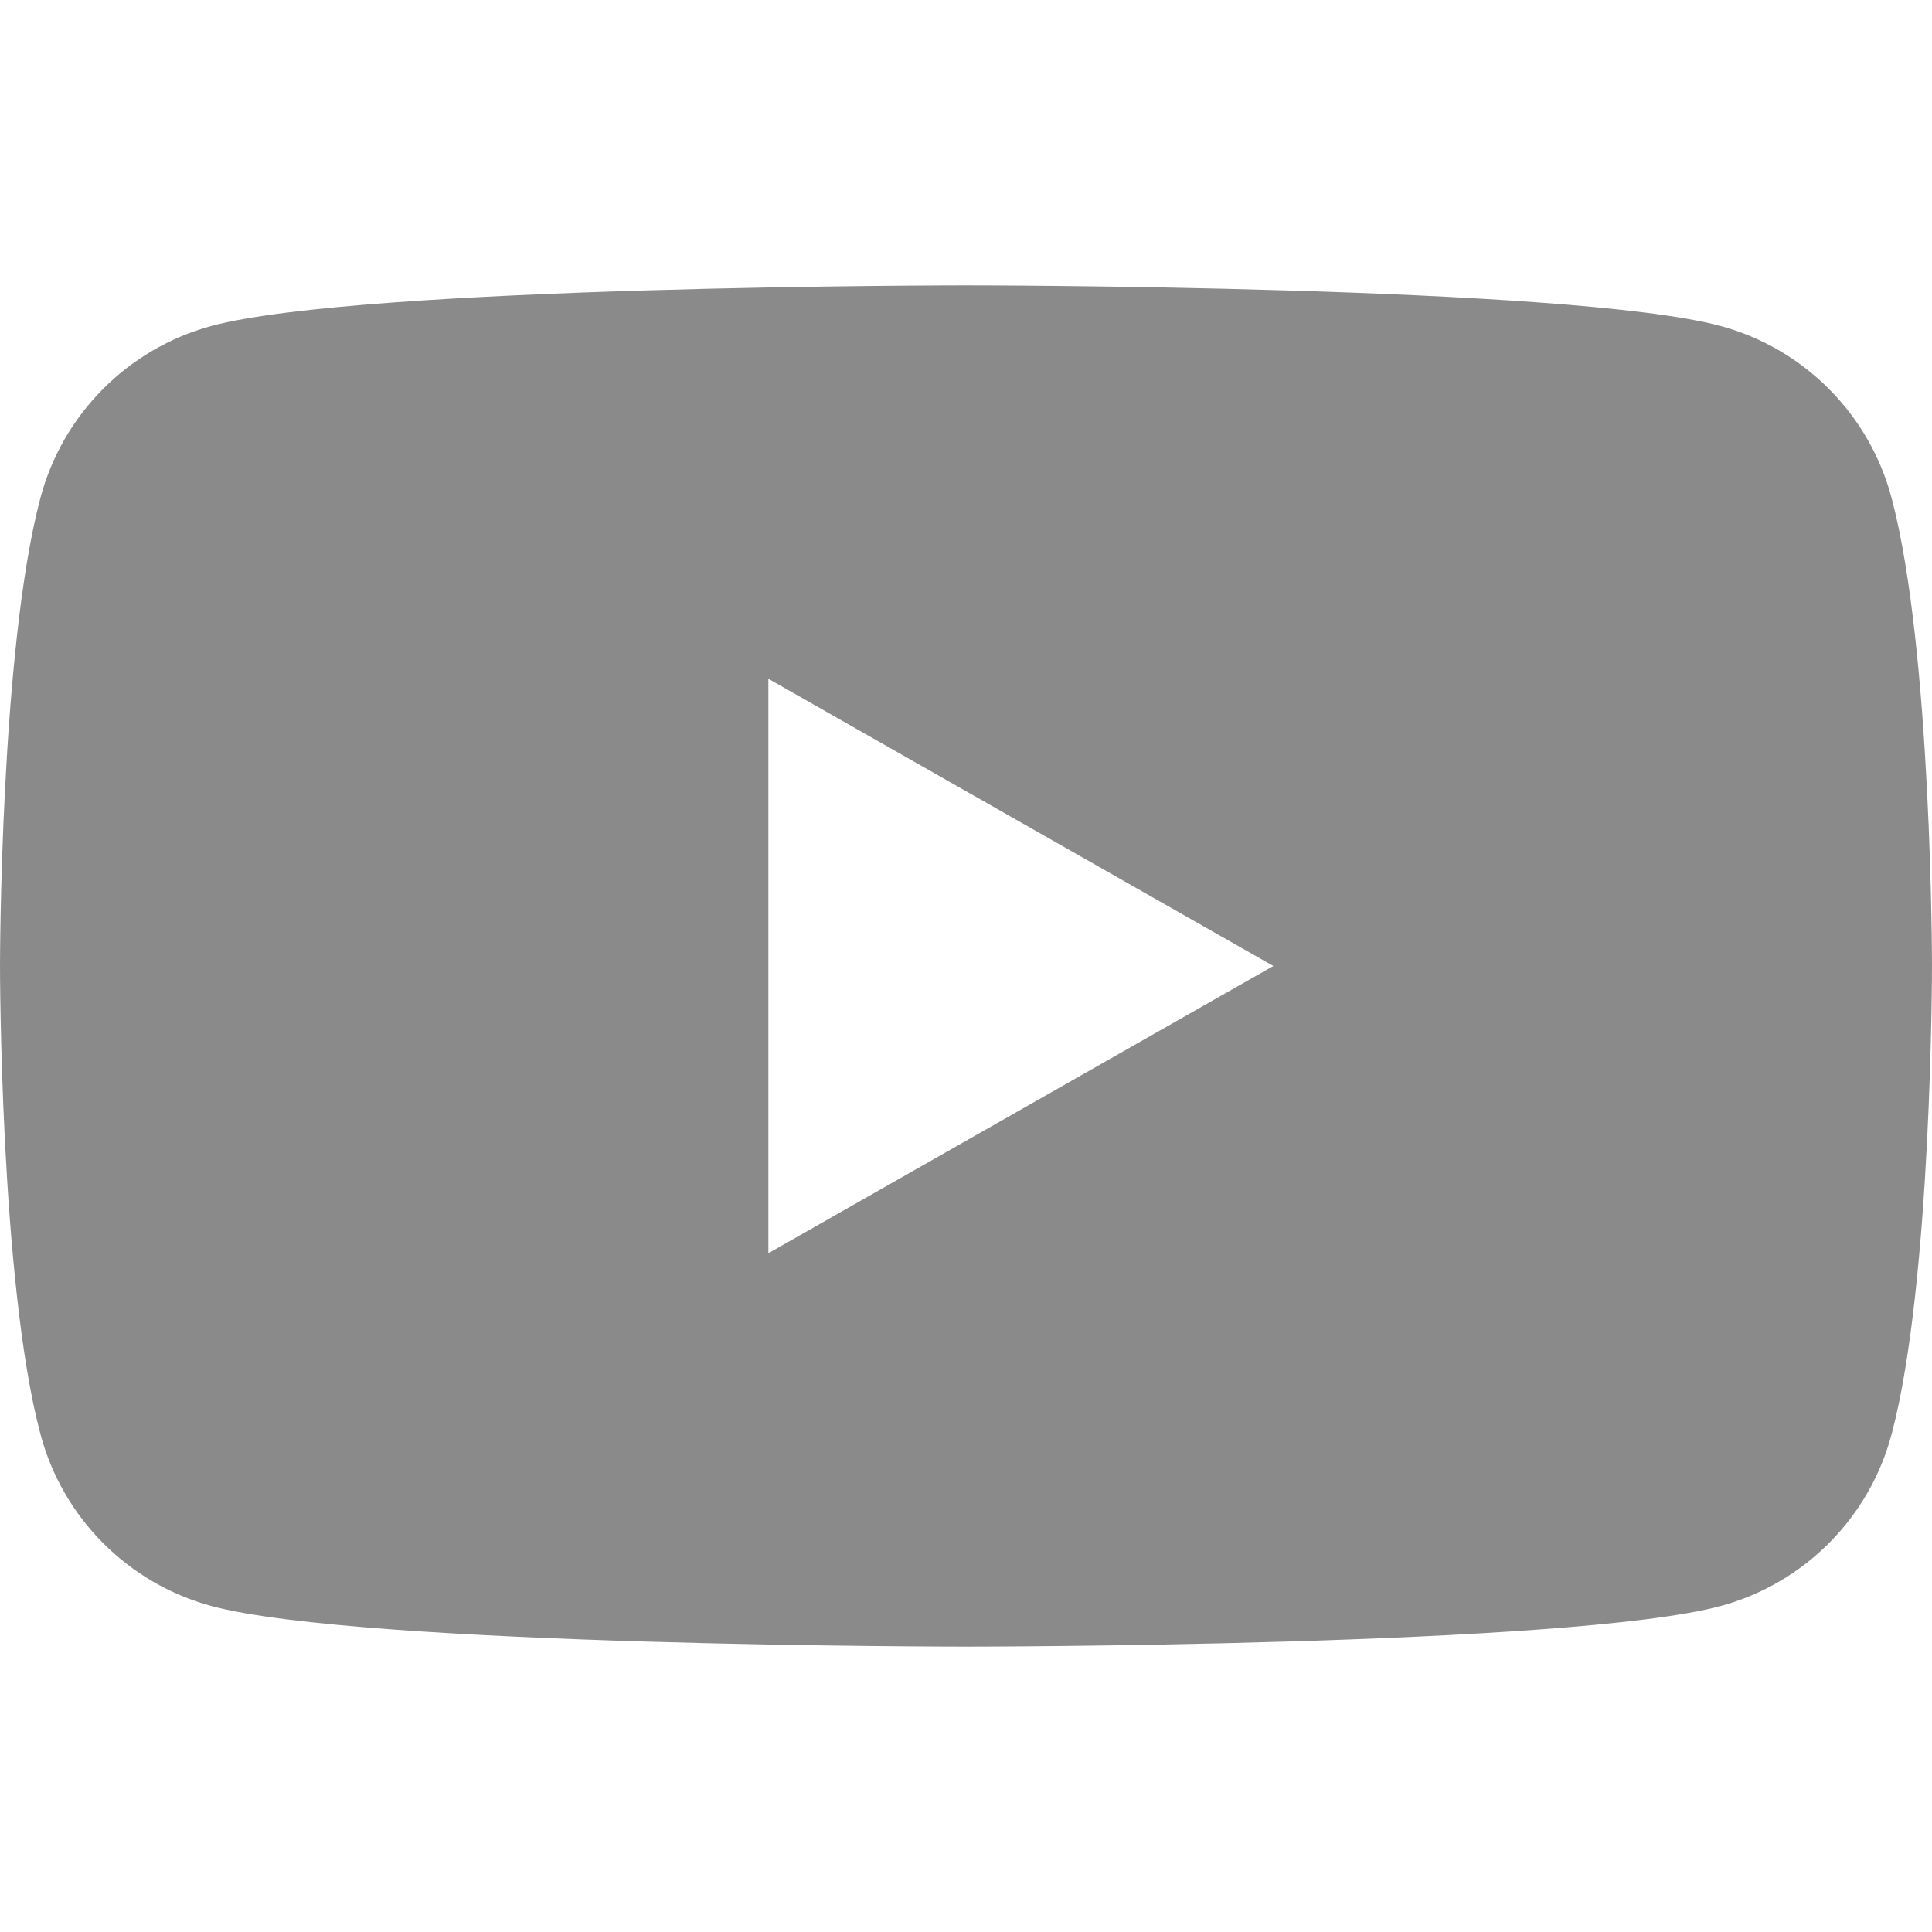
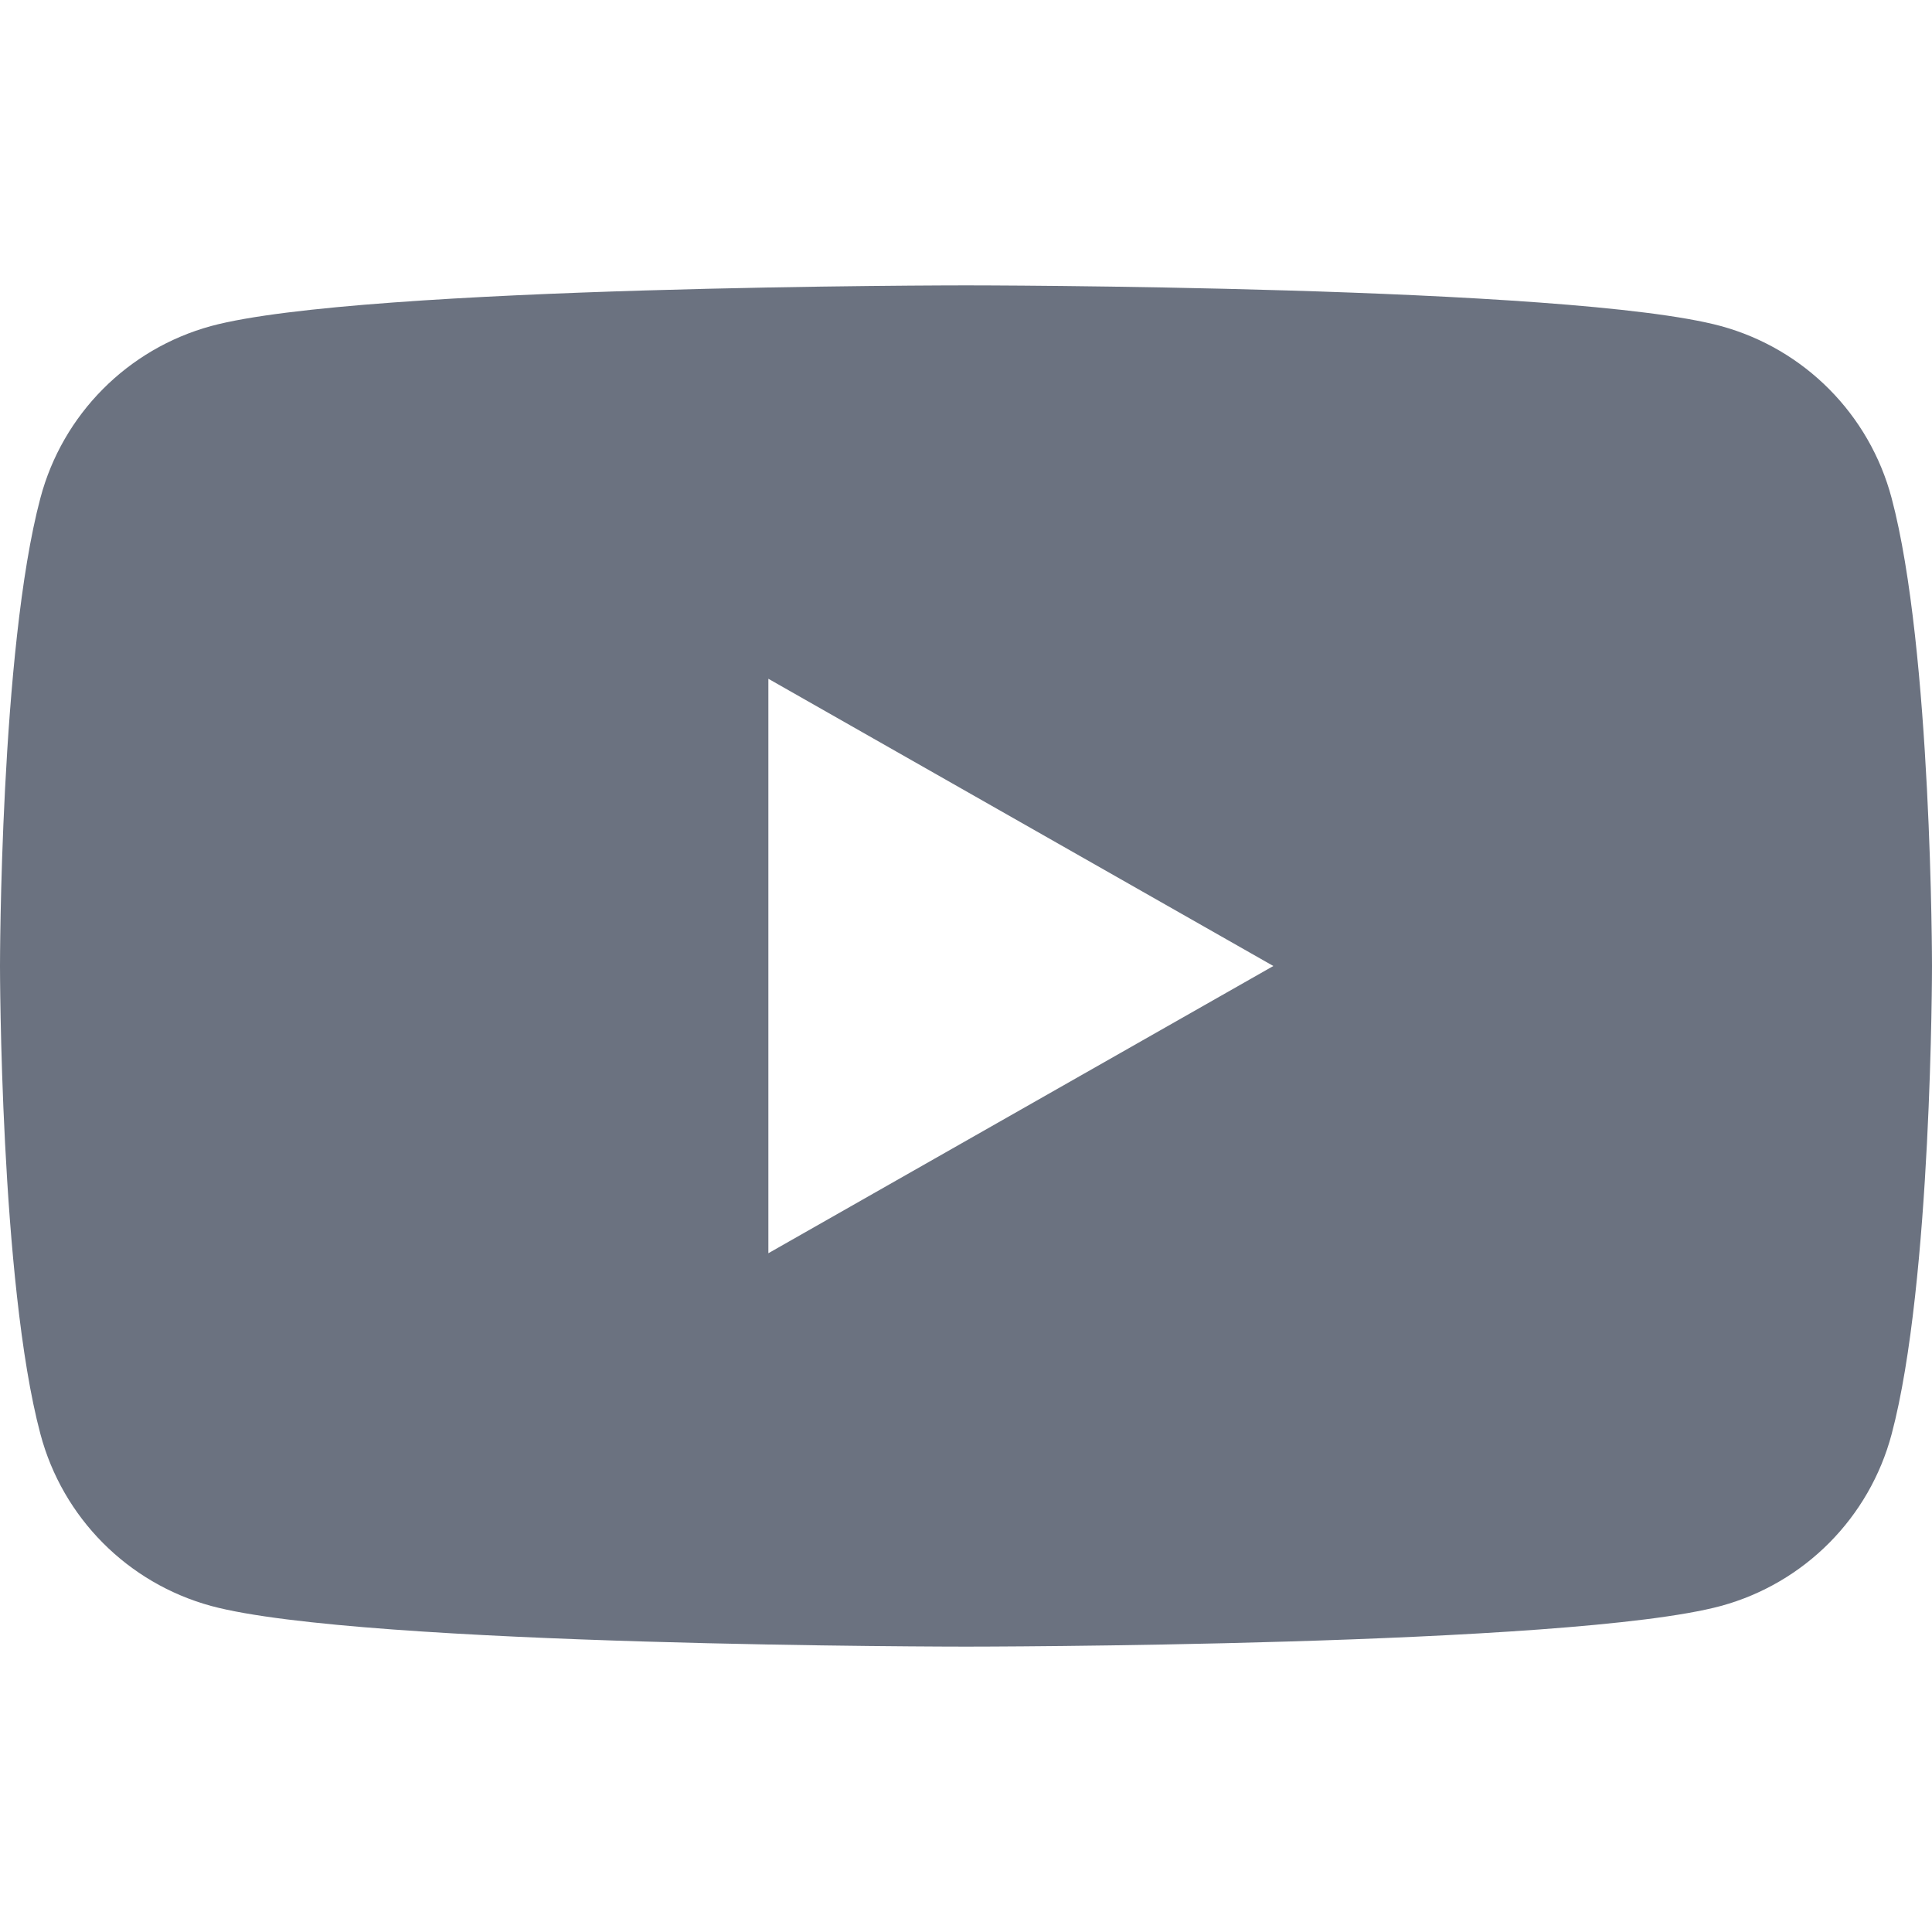
- <svg xmlns="http://www.w3.org/2000/svg" fill="#8a8a8a" role="img" viewBox="0 0 24 24">
+ <svg xmlns="http://www.w3.org/2000/svg" fill="#6b7280" role="img" viewBox="0 0 24 24">
  <path d="M23.498 6.186a3.016 3.016 0 0 0-2.122-2.136C19.505 3.545 12 3.545 12 3.545s-7.505 0-9.377.505A3.017 3.017 0 0 0 .502 6.186C0 8.07 0 12 0 12s0 3.93.502 5.814a3.016 3.016 0 0 0 2.122 2.136c1.871.505 9.376.505 9.376.505s7.505 0 9.377-.505a3.015 3.015 0 0 0 2.122-2.136C24 15.93 24 12 24 12s0-3.93-.502-5.814zM9.545 15.568V8.432L15.818 12l-6.273 3.568z" />
</svg>
